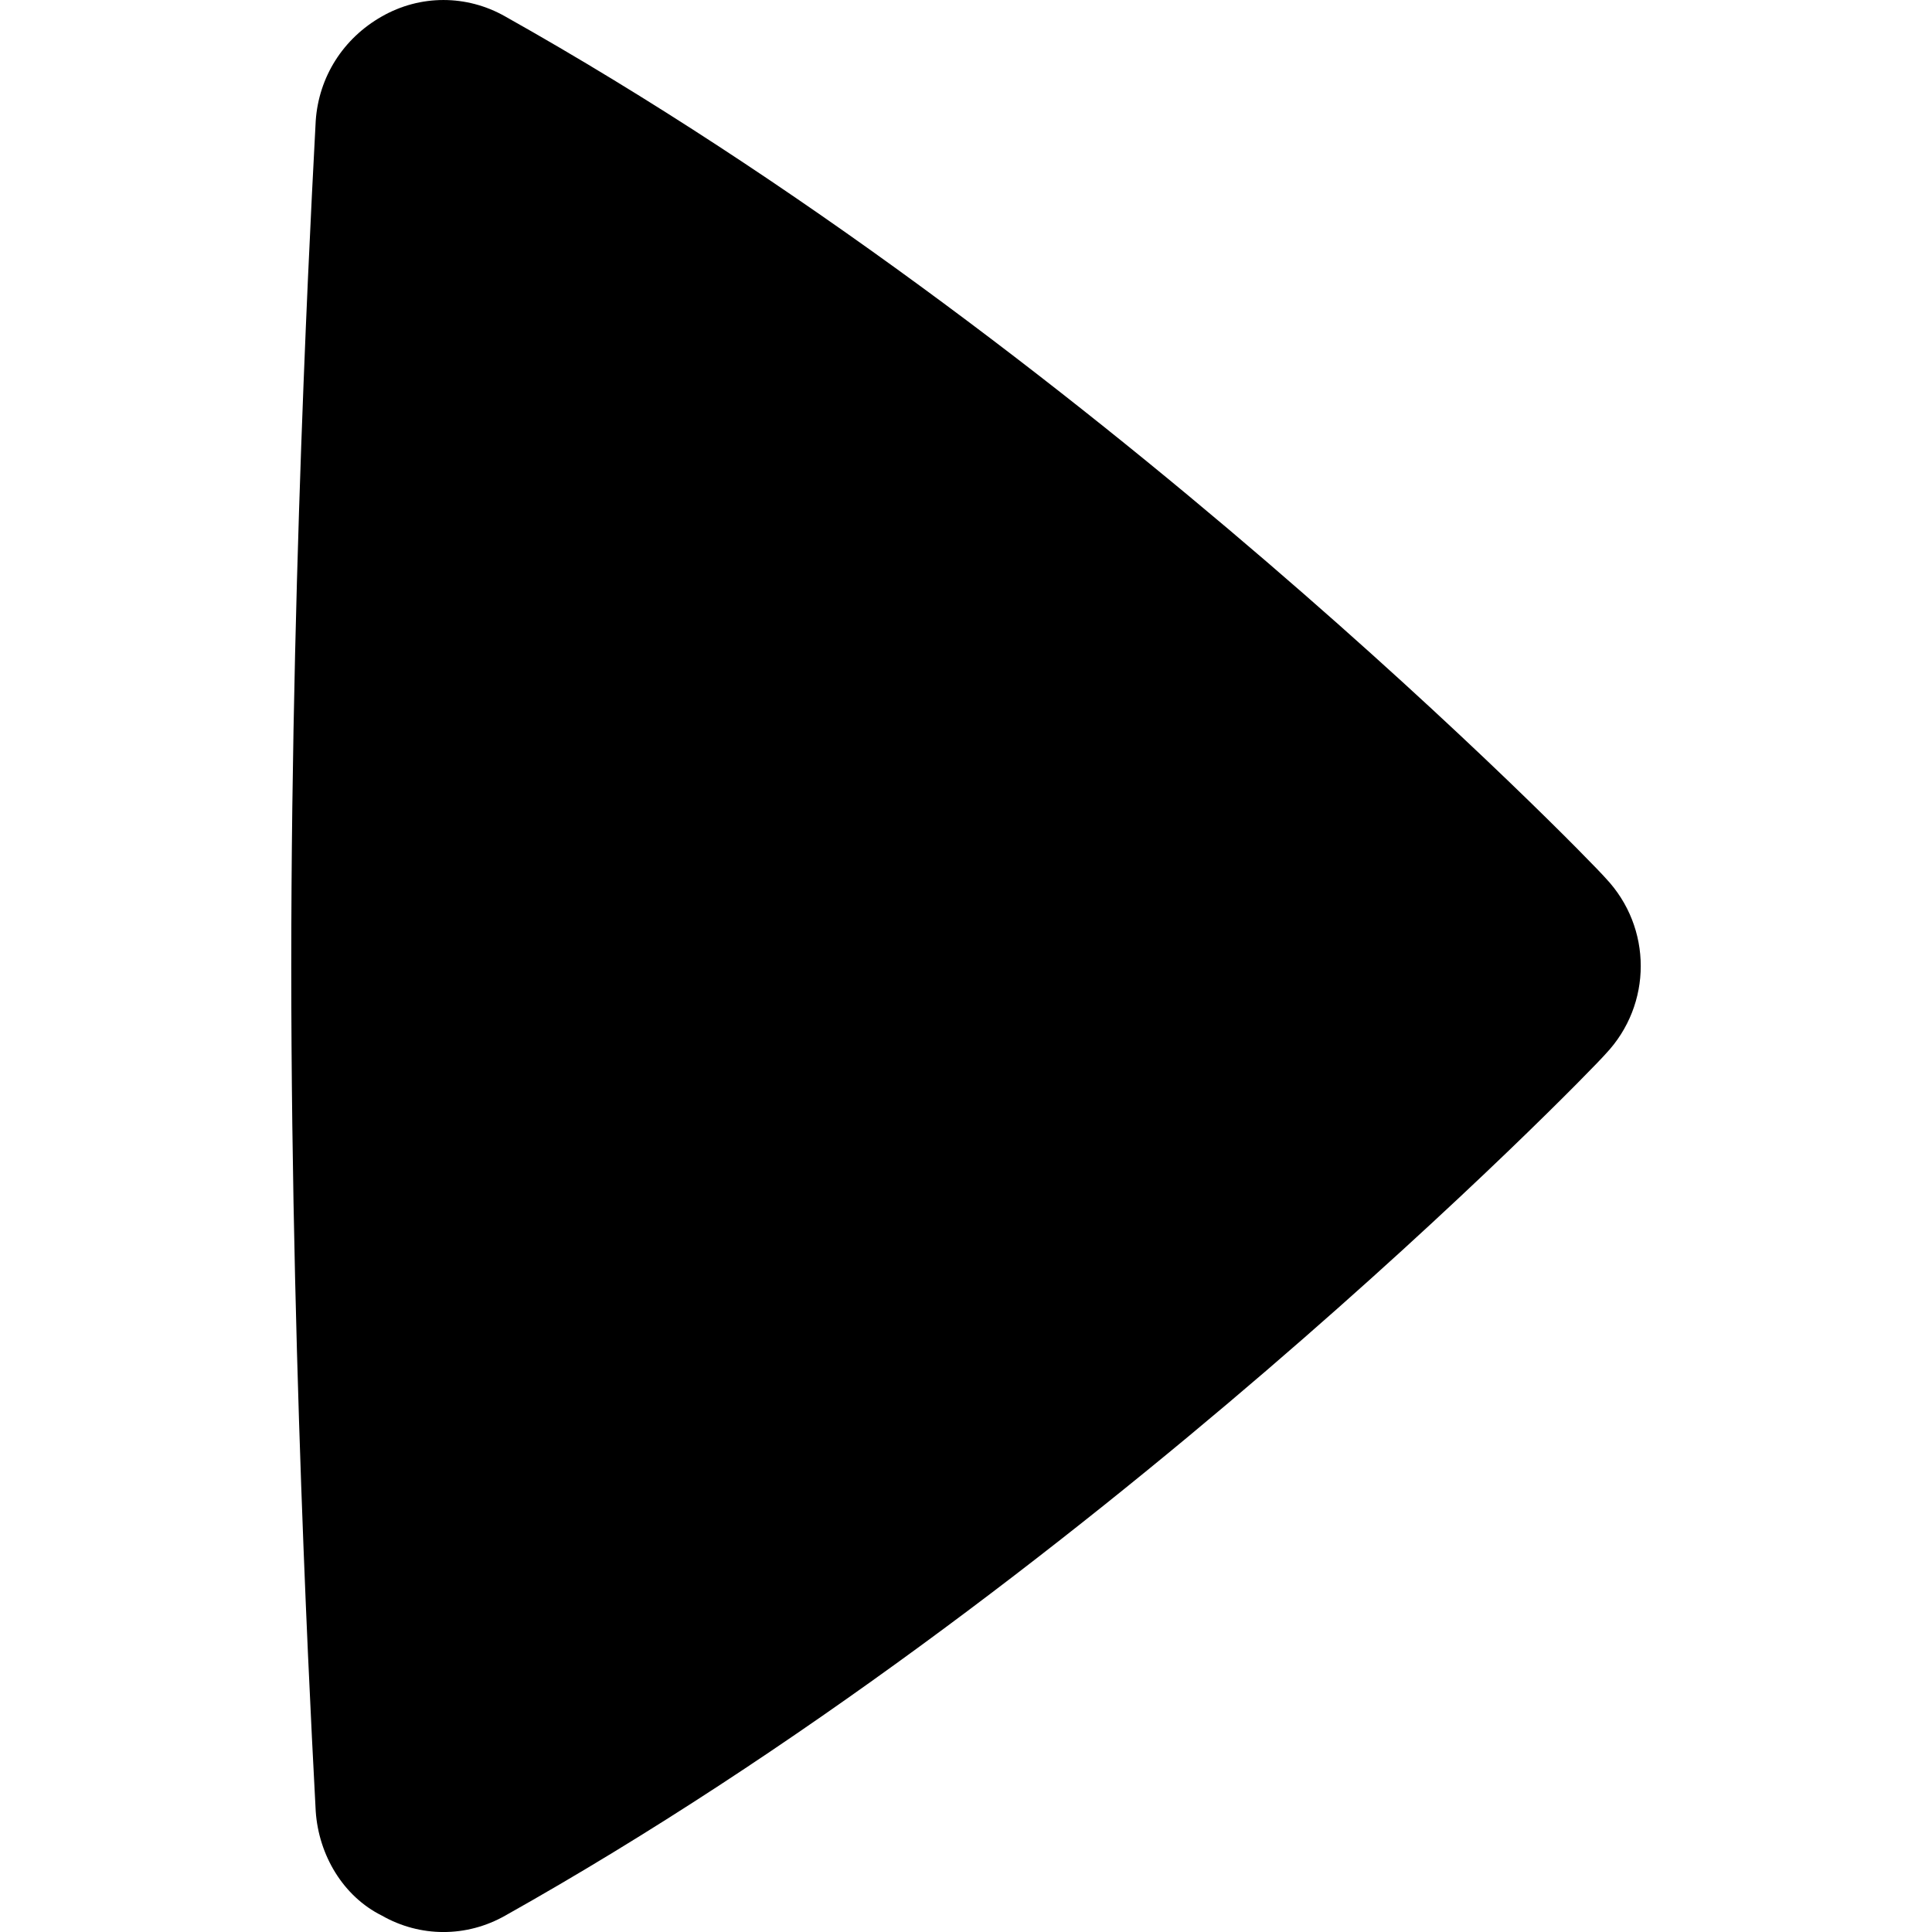
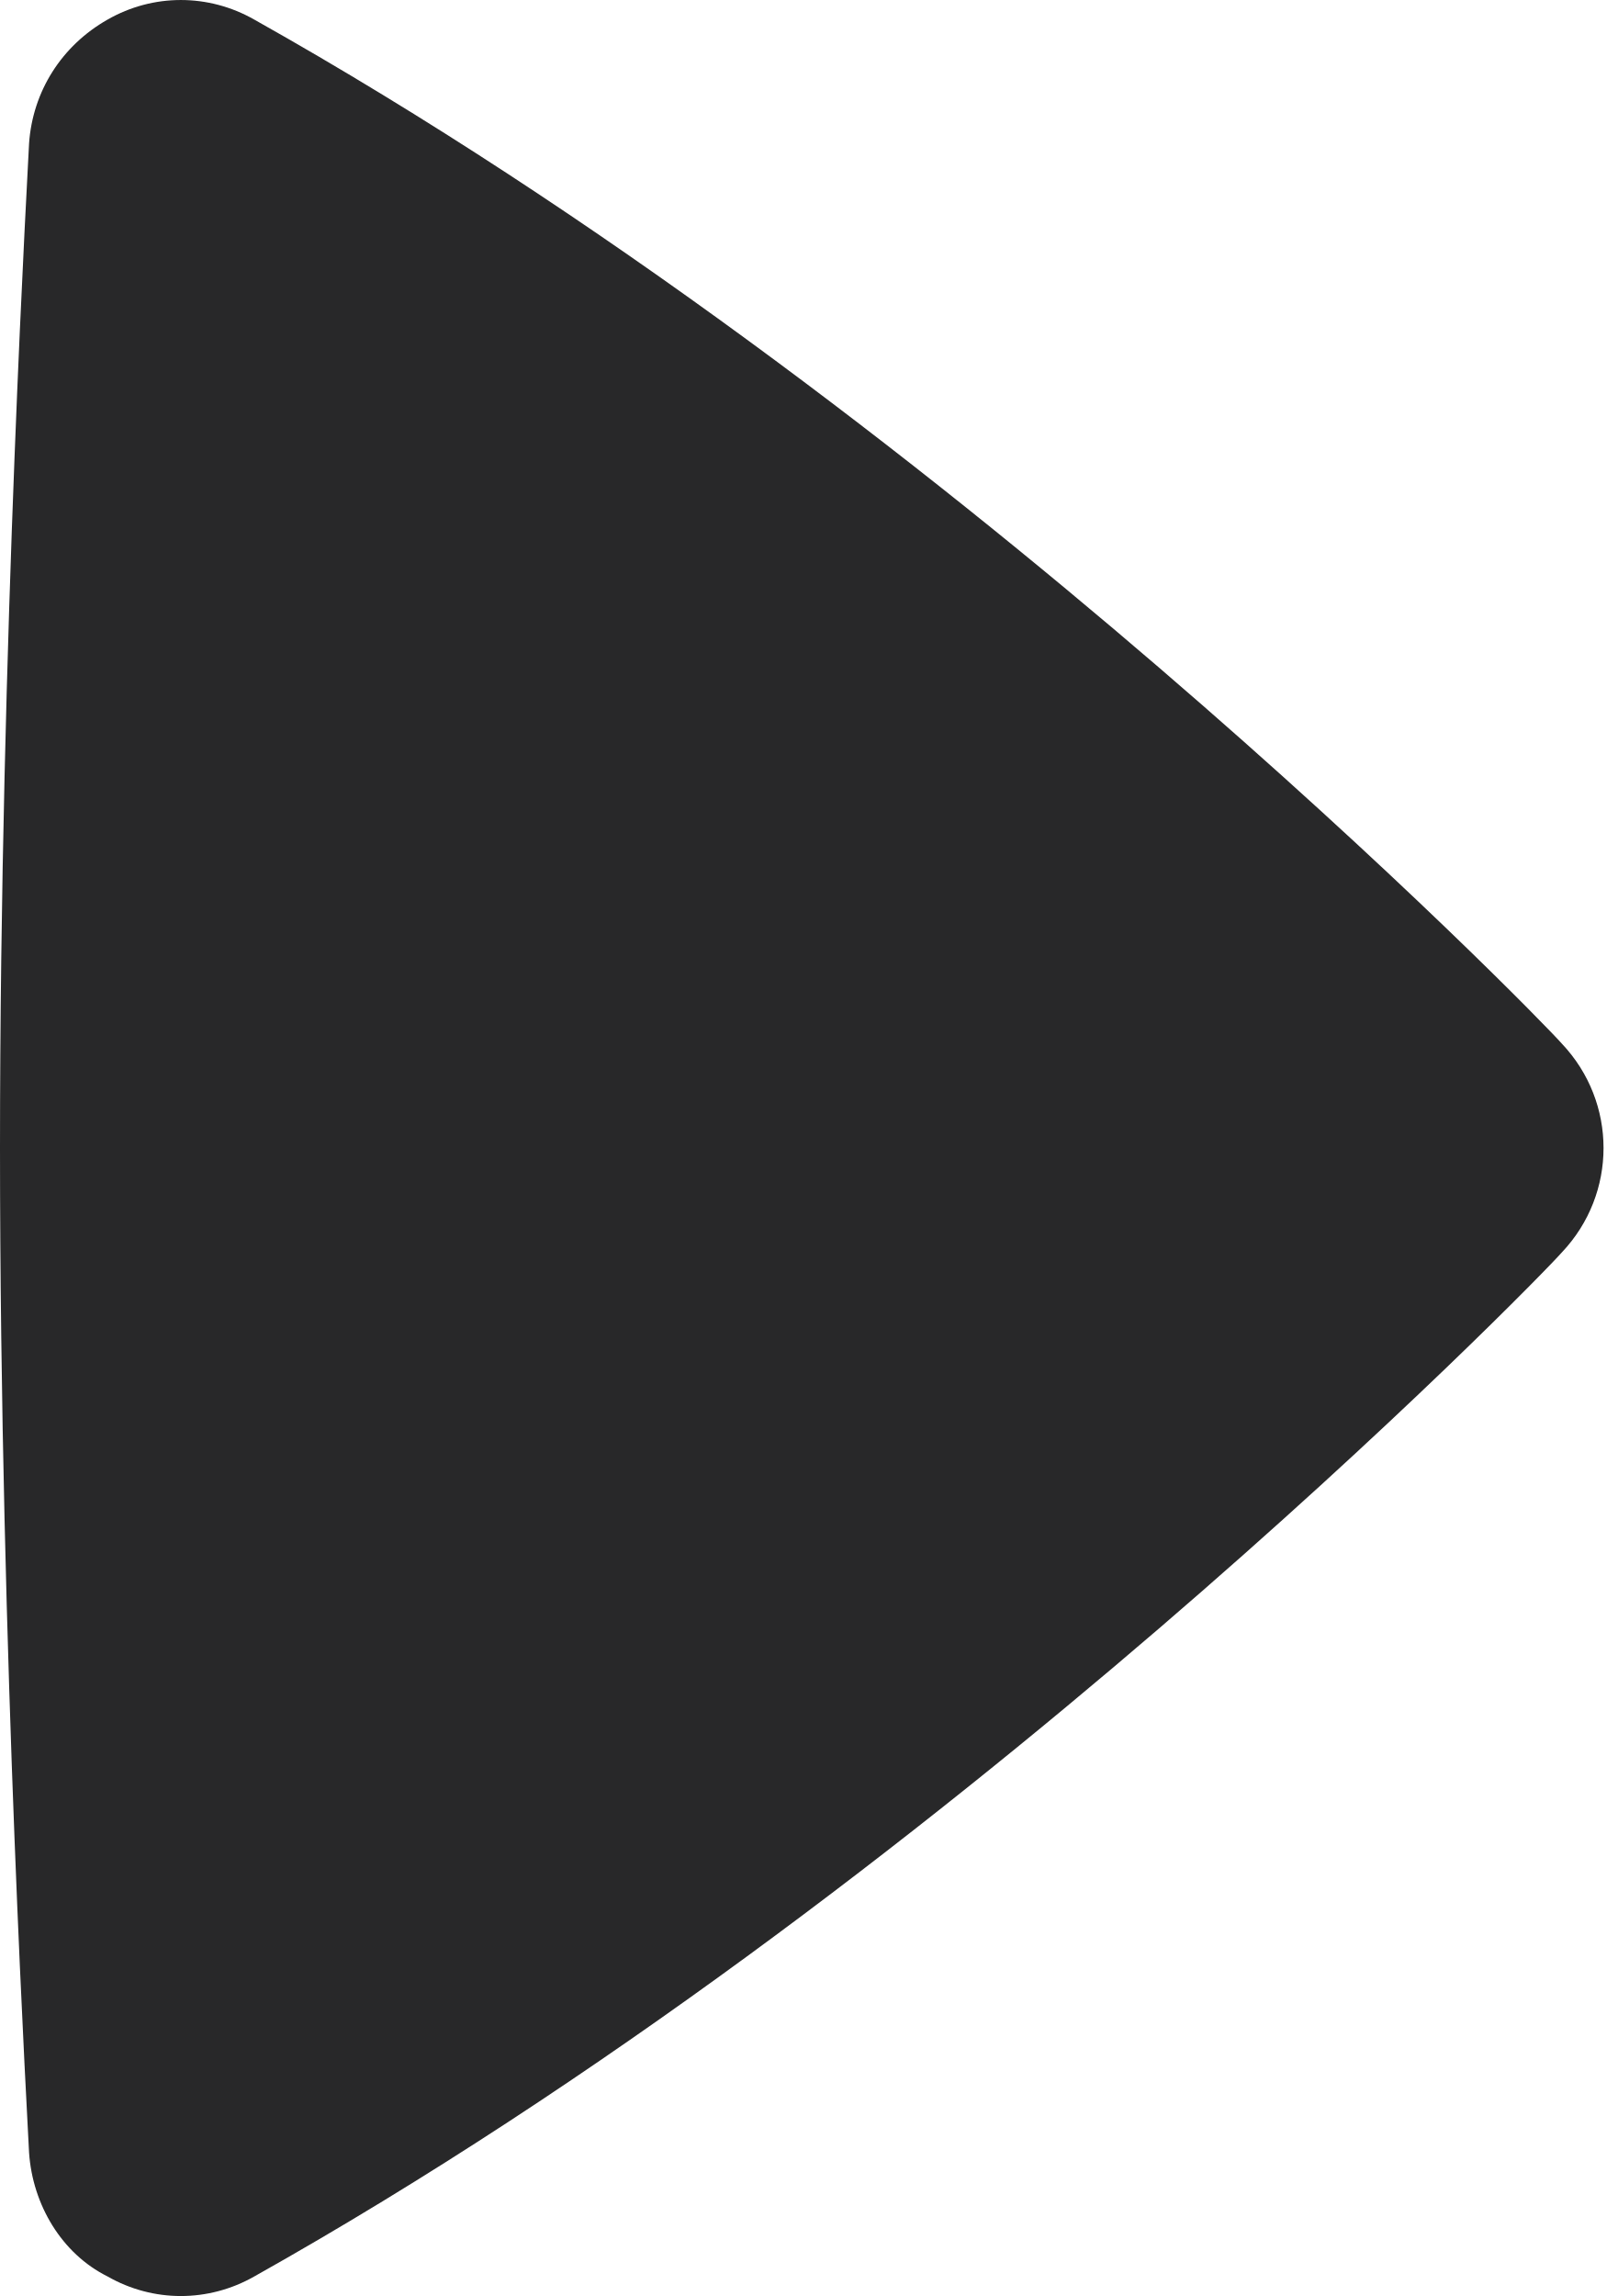
- <svg xmlns="http://www.w3.org/2000/svg" version="1.1" id="Layer_1" x="0px" y="0px" width="50px" height="50px" viewBox="0 0 50 50" enable-background="new 0 0 50 50" xml:space="preserve">
-   <g>
-     <path d="M92.906-37.185c0,0.464,0,0.869,0,1.331c0,13.543-10.299,29.168-29.166,29.168c-5.787,0-11.227-1.274-15.74-4.168   c0.811,0.114,1.619,0.171,2.43,0.171c4.805,0,9.26-2.079,12.732-4.857c-4.456-0.059-8.275-3.066-9.55-7.118   c0.638,0.116,1.274,0.173,1.911,0.173c0.926,0,1.852-0.116,2.719-0.346c-4.687-0.926-8.217-5.094-8.217-10.071   c0-0.057,0-0.057,0-0.114c1.389,0.751,2.952,1.215,4.629,1.272c-2.777-1.852-4.57-4.976-4.57-8.506   c0-1.911,0.521-3.472,1.388-4.978c5.094,6.192,12.617,10.069,21.124,10.533c-0.174-0.753-0.232-1.563-0.232-2.373   c0-5.671,4.572-10.244,10.244-10.244c2.951,0,5.612,1.274,7.523,3.242c2.313-0.462,4.514-1.331,6.479-2.489   c-0.75,2.373-2.37,4.398-4.513,5.672c2.083-0.232,4.052-0.81,5.903-1.62C96.609-40.425,94.874-38.632,92.906-37.185z" />
+ <svg xmlns="http://www.w3.org/2000/svg" width="35px" height="50px" viewBox="0 0 35 50" version="1.1">
+   <defs />
+   <g id="Welcome" stroke="none" stroke-width="1" fill="none" fill-rule="evenodd">
+     <path d="M2.342,49.574 C1.343,49.077 0.71,48.012 0.633,46.877 C0.633,46.735 0,36.082 0,25.001 C0,13.92 0.633,3.267 0.633,3.125 C0.711,1.99 1.343,0.994 2.342,0.427 C3.336,-0.142 4.54,-0.142 5.539,0.427 C20.591,8.877 33.523,22.159 34.017,22.728 C35.227,24.007 35.227,25.994 34.017,27.273 C33.523,27.842 20.591,41.124 5.539,49.574 C4.54,50.143 3.336,50.143 2.342,49.574 L2.342,49.574 Z" id="arrow" fill="#282829" />
  </g>
-   <g>
-     <path d="M-9.737,77.34c0,13.834-11.167,25.001-25.001,25.001c-13.831,0-24.999-11.167-24.999-25.001   c0-13.831,11.168-24.999,24.999-24.999C-20.905,52.341-9.737,63.509-9.737,77.34z M-50.246,91.23   c4.397-6.715,9.953-11.286,16.55-13.602c0.405-0.173,0.81-0.289,1.215-0.404c-0.462-1.1-0.983-2.258-1.504-3.355   c-5.903,1.735-12.962,2.718-21.586,2.834c0,0.232,0,0.404,0,0.637C-55.572,82.663-53.545,87.527-50.246,91.23z M-55.107,72.884   c7.696-0.173,14.061-0.983,19.328-2.487c-2.141-3.878-4.803-7.871-8.044-11.807C-49.495,61.311-53.72,66.577-55.107,72.884z    M-26.926,96.668c-0.753-4.688-2.025-10.069-4.109-15.856c-5.903,1.677-11.631,5.616-16.377,13.08   c3.472,2.662,7.871,4.282,12.673,4.282C-31.96,98.174-29.299,97.652-26.926,96.668z M-39.541,57.086   c3.183,3.936,5.729,7.985,7.869,11.921c4.397-1.794,7.869-4.224,10.587-7.407c-3.642-3.182-8.447-5.094-13.654-5.094   C-36.417,56.506-37.978,56.682-39.541,57.086z M-29.936,72.363c0.58,1.33,1.158,2.604,1.679,3.878   c4.511-0.696,9.314-0.464,14.352,0.694c-0.114-4.746-1.794-9.086-4.517-12.559C-21.426,67.792-25.247,70.454-29.936,72.363z    M-14.198,80.755c-3.875-0.928-8.213-1.393-12.612-0.871c1.909,5.267,3.064,10.248,3.878,14.644   C-18.361,91.345-15.122,86.485-14.198,80.755z" />
-   </g>
-   <g>
-     <path d="M123.667-2.708h-4.111c0.635,1.445,0.984,3.126,0.984,4.978c0,6.887-4.916,11.458-10.997,11.69   c-1.791,2.837-1.327,4.514,1.274,6.252c7.176,0.289,12.85,4.452,12.85,9.895c0,5.787-6.082,9.895-13.546,9.895   c-7.465,0-13.538-4.164-13.538-9.895c0-3.704,2.545-6.769,6.424-8.45c-3.647-3.586-2.377-7.176,0.17-9.26   c-3.354-1.908-5.551-5.494-5.551-10.126c0-7.062,5.145-11.749,11.453-11.749c2.32,0,4.461,0.637,6.252,1.736   c6.194-0.405,8.336-2.257,8.336-2.257V-2.708z M103.873,30.105c0,2.026,2.431,3.646,6.248,3.646c3.821,0,6.251-1.62,6.251-3.646   c0-2.023-2.43-3.644-6.251-3.644C106.304,26.462,103.873,28.082,103.873,30.105z M113.247,1.98c0-3.647-1.848-5.731-4.168-5.731   c-2.312,0-4.164,2.084-4.164,5.731c0,3.643,1.852,5.727,4.164,5.727C111.399,7.707,113.247,5.623,113.247,1.98z" />
-   </g>
-   <g>
-     <path d="M118.75,54.623h-15.22c-2.489-2.544-5.96-4.164-9.78-4.164s-7.291,1.62-9.78,4.164H68.75v-8.332   c0-3.992,3.299-7.289,7.291-7.289h35.418c3.992,0,7.291,3.297,7.291,7.289V54.623z M118.75,58.79v22.919   c0,3.992-3.299,7.289-7.291,7.289H76.041c-3.992,0-7.291-3.297-7.291-7.289V58.79h12.501c-0.696,1.62-1.042,3.358-1.042,5.21   c0,7.465,6.076,13.541,13.541,13.541S107.291,71.465,107.291,64c0-1.852-0.346-3.59-1.042-5.21H118.75z M84.375,64   c0-5.152,4.168-9.377,9.375-9.377c5.15,0,9.375,4.225,9.375,9.377c0,5.21-4.225,9.377-9.375,9.377   C88.543,73.377,84.375,69.21,84.375,64z" />
-   </g>
-   <g>
-     <path d="M-45.051,29.564l-24.999-18.75c0-1.734,1.39-3.125,3.126-3.125h43.749c1.734,0,3.125,1.392,3.125,3.125L-45.051,29.564z    M-45.051,35.177l25.001-18.75v25.636c0,1.733-1.392,3.126-3.125,3.126h-43.749c-1.736,0-3.126-1.393-3.126-3.126V16.427   L-45.051,35.177z" />
-   </g>
-   <g>
-     <path d="M9.88,49.574c-0.999-0.497-1.632-1.562-1.709-2.697c0-0.142-0.633-10.796-0.633-21.876c0-11.081,0.633-21.734,0.633-21.876   c0.078-1.135,0.71-2.131,1.709-2.698c0.994-0.569,2.198-0.569,3.197,0c15.052,8.45,27.984,21.732,28.478,22.301   c1.21,1.279,1.21,3.266,0,4.546c-0.494,0.568-13.426,13.851-28.478,22.301C12.078,50.143,10.874,50.143,9.88,49.574z" />
-   </g>
-   <g>
-     <path d="M61.072,26.744c-0.176-0.087-0.287-0.274-0.301-0.475c0-0.024-0.111-1.899-0.111-3.849s0.111-3.824,0.111-3.849   c0.014-0.2,0.125-0.375,0.301-0.475c0.175-0.1,0.387-0.1,0.562,0c2.648,1.487,4.924,3.824,5.011,3.924   c0.213,0.225,0.213,0.575,0,0.8c-0.087,0.1-2.362,2.437-5.011,3.923C61.459,26.845,61.247,26.845,61.072,26.744z" />
-   </g>
-   <text transform="matrix(1 0 0 1 20.9604 -5.3306)" font-family="'SSPika'" font-size="12">directright</text>
</svg>
